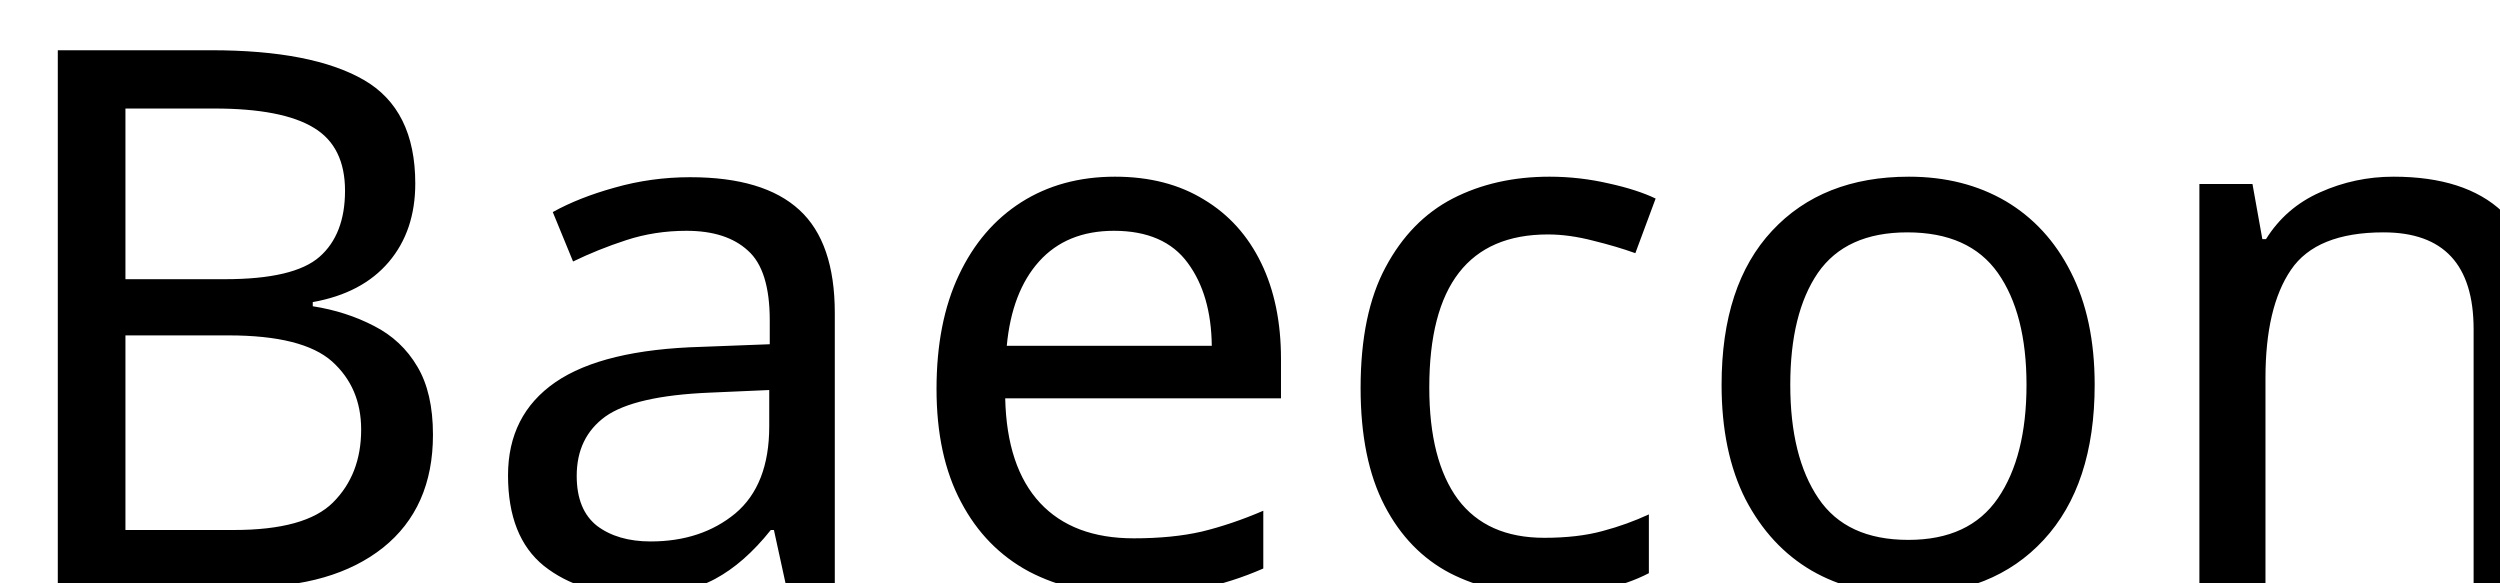
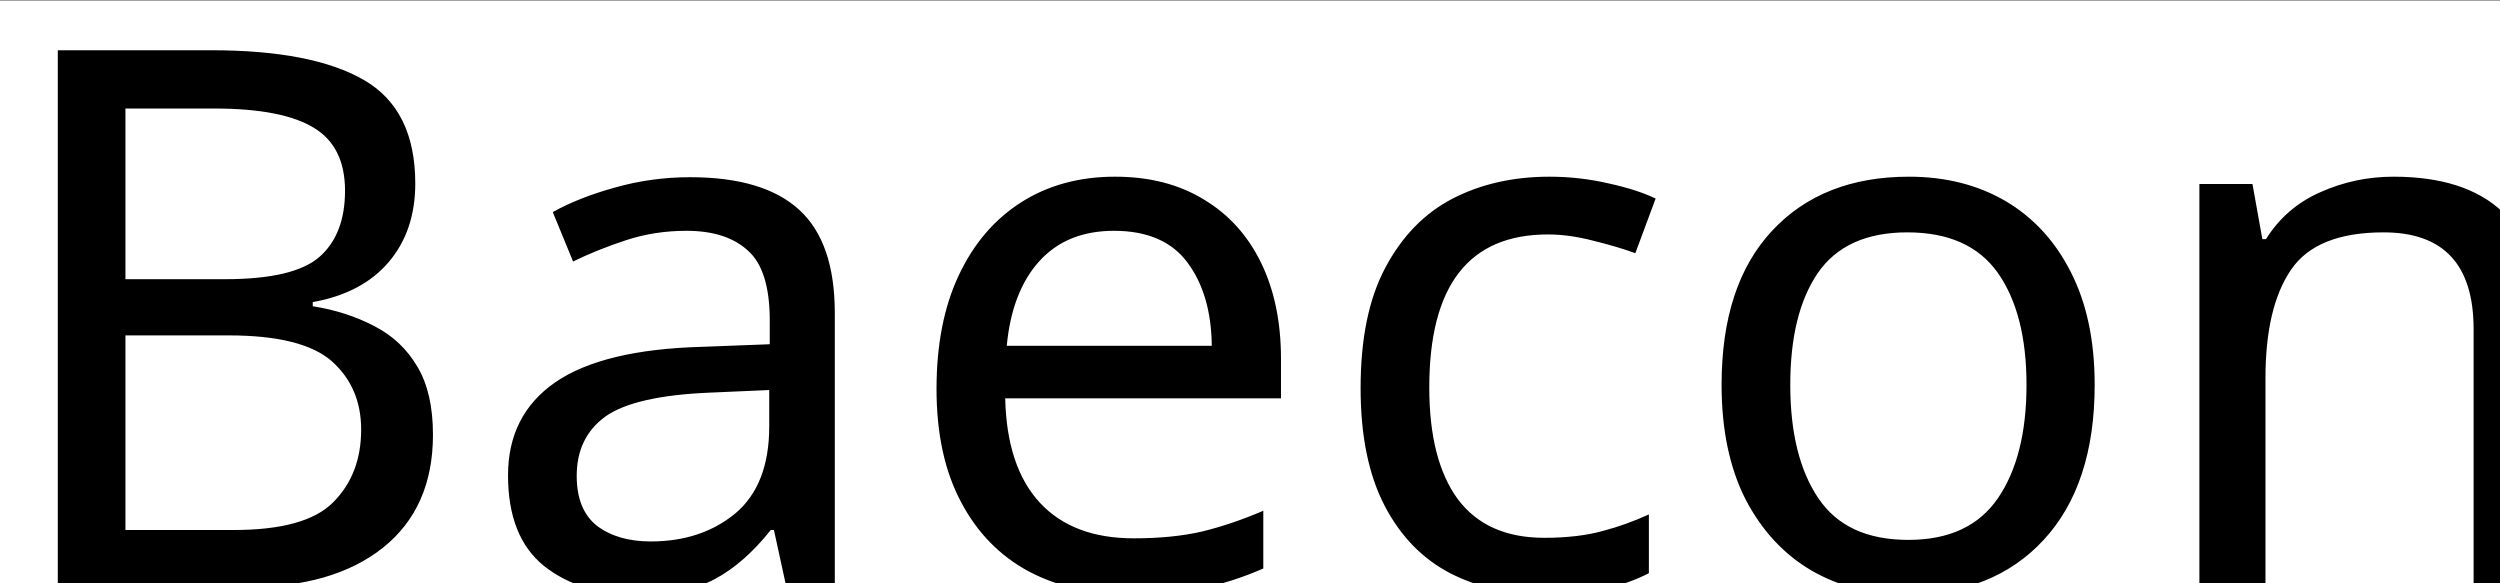
- <svg xmlns="http://www.w3.org/2000/svg" width="75.071mm" height="17.498mm" viewBox="0 0 75.071 17.498" version="1.1" id="svg5">
-   <defs id="defs2" />
+ <svg xmlns="http://www.w3.org/2000/svg" xmlns:xlink="http://www.w3.org/1999/xlink" width="75.071mm" height="17.498mm" viewBox="0 0 75.071 17.498" version="1.1" id="svg5">
+   <defs id="defs2">
+     <linearGradient id="linearGradient1112">
+       <stop style="stop-color:#ffffff;stop-opacity:1;" offset="0" id="stop1108" />
+       <stop style="stop-color:#ffffff;stop-opacity:1;" offset="1" id="stop1110" />
+     </linearGradient>
+     <linearGradient xlink:href="#linearGradient1112" id="linearGradient1114" x1="47.621" y1="33.686" x2="47.723" y2="25.813" gradientUnits="userSpaceOnUse" />
+   </defs>
  <g id="layer1" transform="translate(-9.994887,-16.20218)">
-     <text xml:space="preserve" style="font-size:22.578px;line-height:1.25;font-family:sans-serif;stroke-width:0.265" x="9.543" y="33.835" id="text236">
+     <rect style="fill:url(#linearGradient1114);stroke:#191922;stroke-width:1.25;stroke-linecap:square;stroke-linejoin:round;fill-opacity:1" id="rect1106" width="105.005" height="18.915" x="-4.728" y="15.589" rx="10.28" ry="9.407" />
+   </g>
+   <g id="layer2">
+     <text xml:space="preserve" style="font-size:22.578px;line-height:1.25;font-family:sans-serif;stroke-width:0.265" x="9.543" y="33.835" id="text236" transform="translate(-9.994887,-16.20218)">
      <tspan id="tspan234" style="font-style:normal;font-variant:normal;font-weight:normal;font-stretch:normal;font-size:22.578px;font-family:CODON;-inkscape-font-specification:CODON;stroke-width:0.265" x="9.543" y="33.835">Baecon</tspan>
    </text>
  </g>
</svg>
